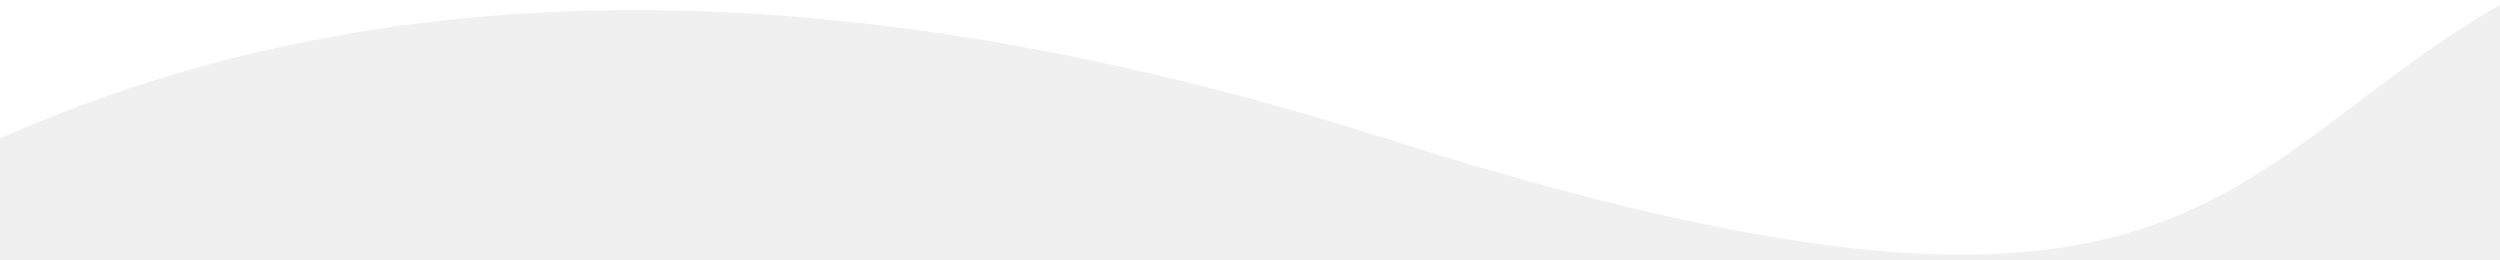
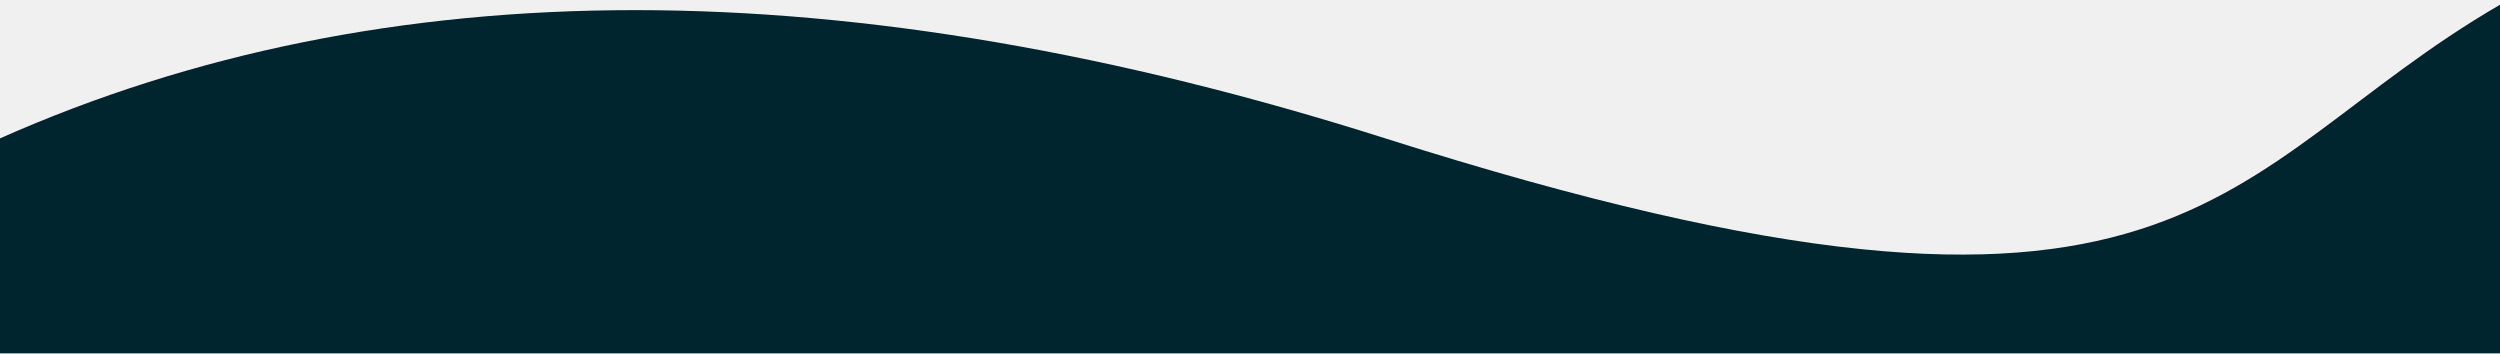
- <svg xmlns="http://www.w3.org/2000/svg" width="375" height="39" viewBox="0 0 375 39" fill="none">
-   <path fill-rule="evenodd" clip-rule="evenodd" d="M207.792 20.756C127.028 -4.894 57.764 -4.894 0 20.756V0H375V0.709C366.694 5.528 359.877 10.676 353.403 15.565C326.454 35.915 305.456 51.772 207.792 20.756Z" fill="white" />
+ <svg xmlns="http://www.w3.org/2000/svg" xmlns:xlink="http://www.w3.org/1999/xlink" width="375" height="53">
+   <defs>
+     <path id="a" d="M0 0h375v53H0z" />
+   </defs>
+   <g fill="none" fill-rule="evenodd">
+     <mask id="b" fill="#fff">
+       <use xlink:href="#a" />
+     </mask>
+     <g mask="url(#b)" fill="#00252E">
+       <path d="M0 20.756c57.764-25.65 127.028-25.65 207.792 0C328.938 59.229 332.12 25.58 375.022.696 403.624-15.893 429.283 263.876 452 840H0V20.756z" />
+     </g>
+   </g>
</svg>
